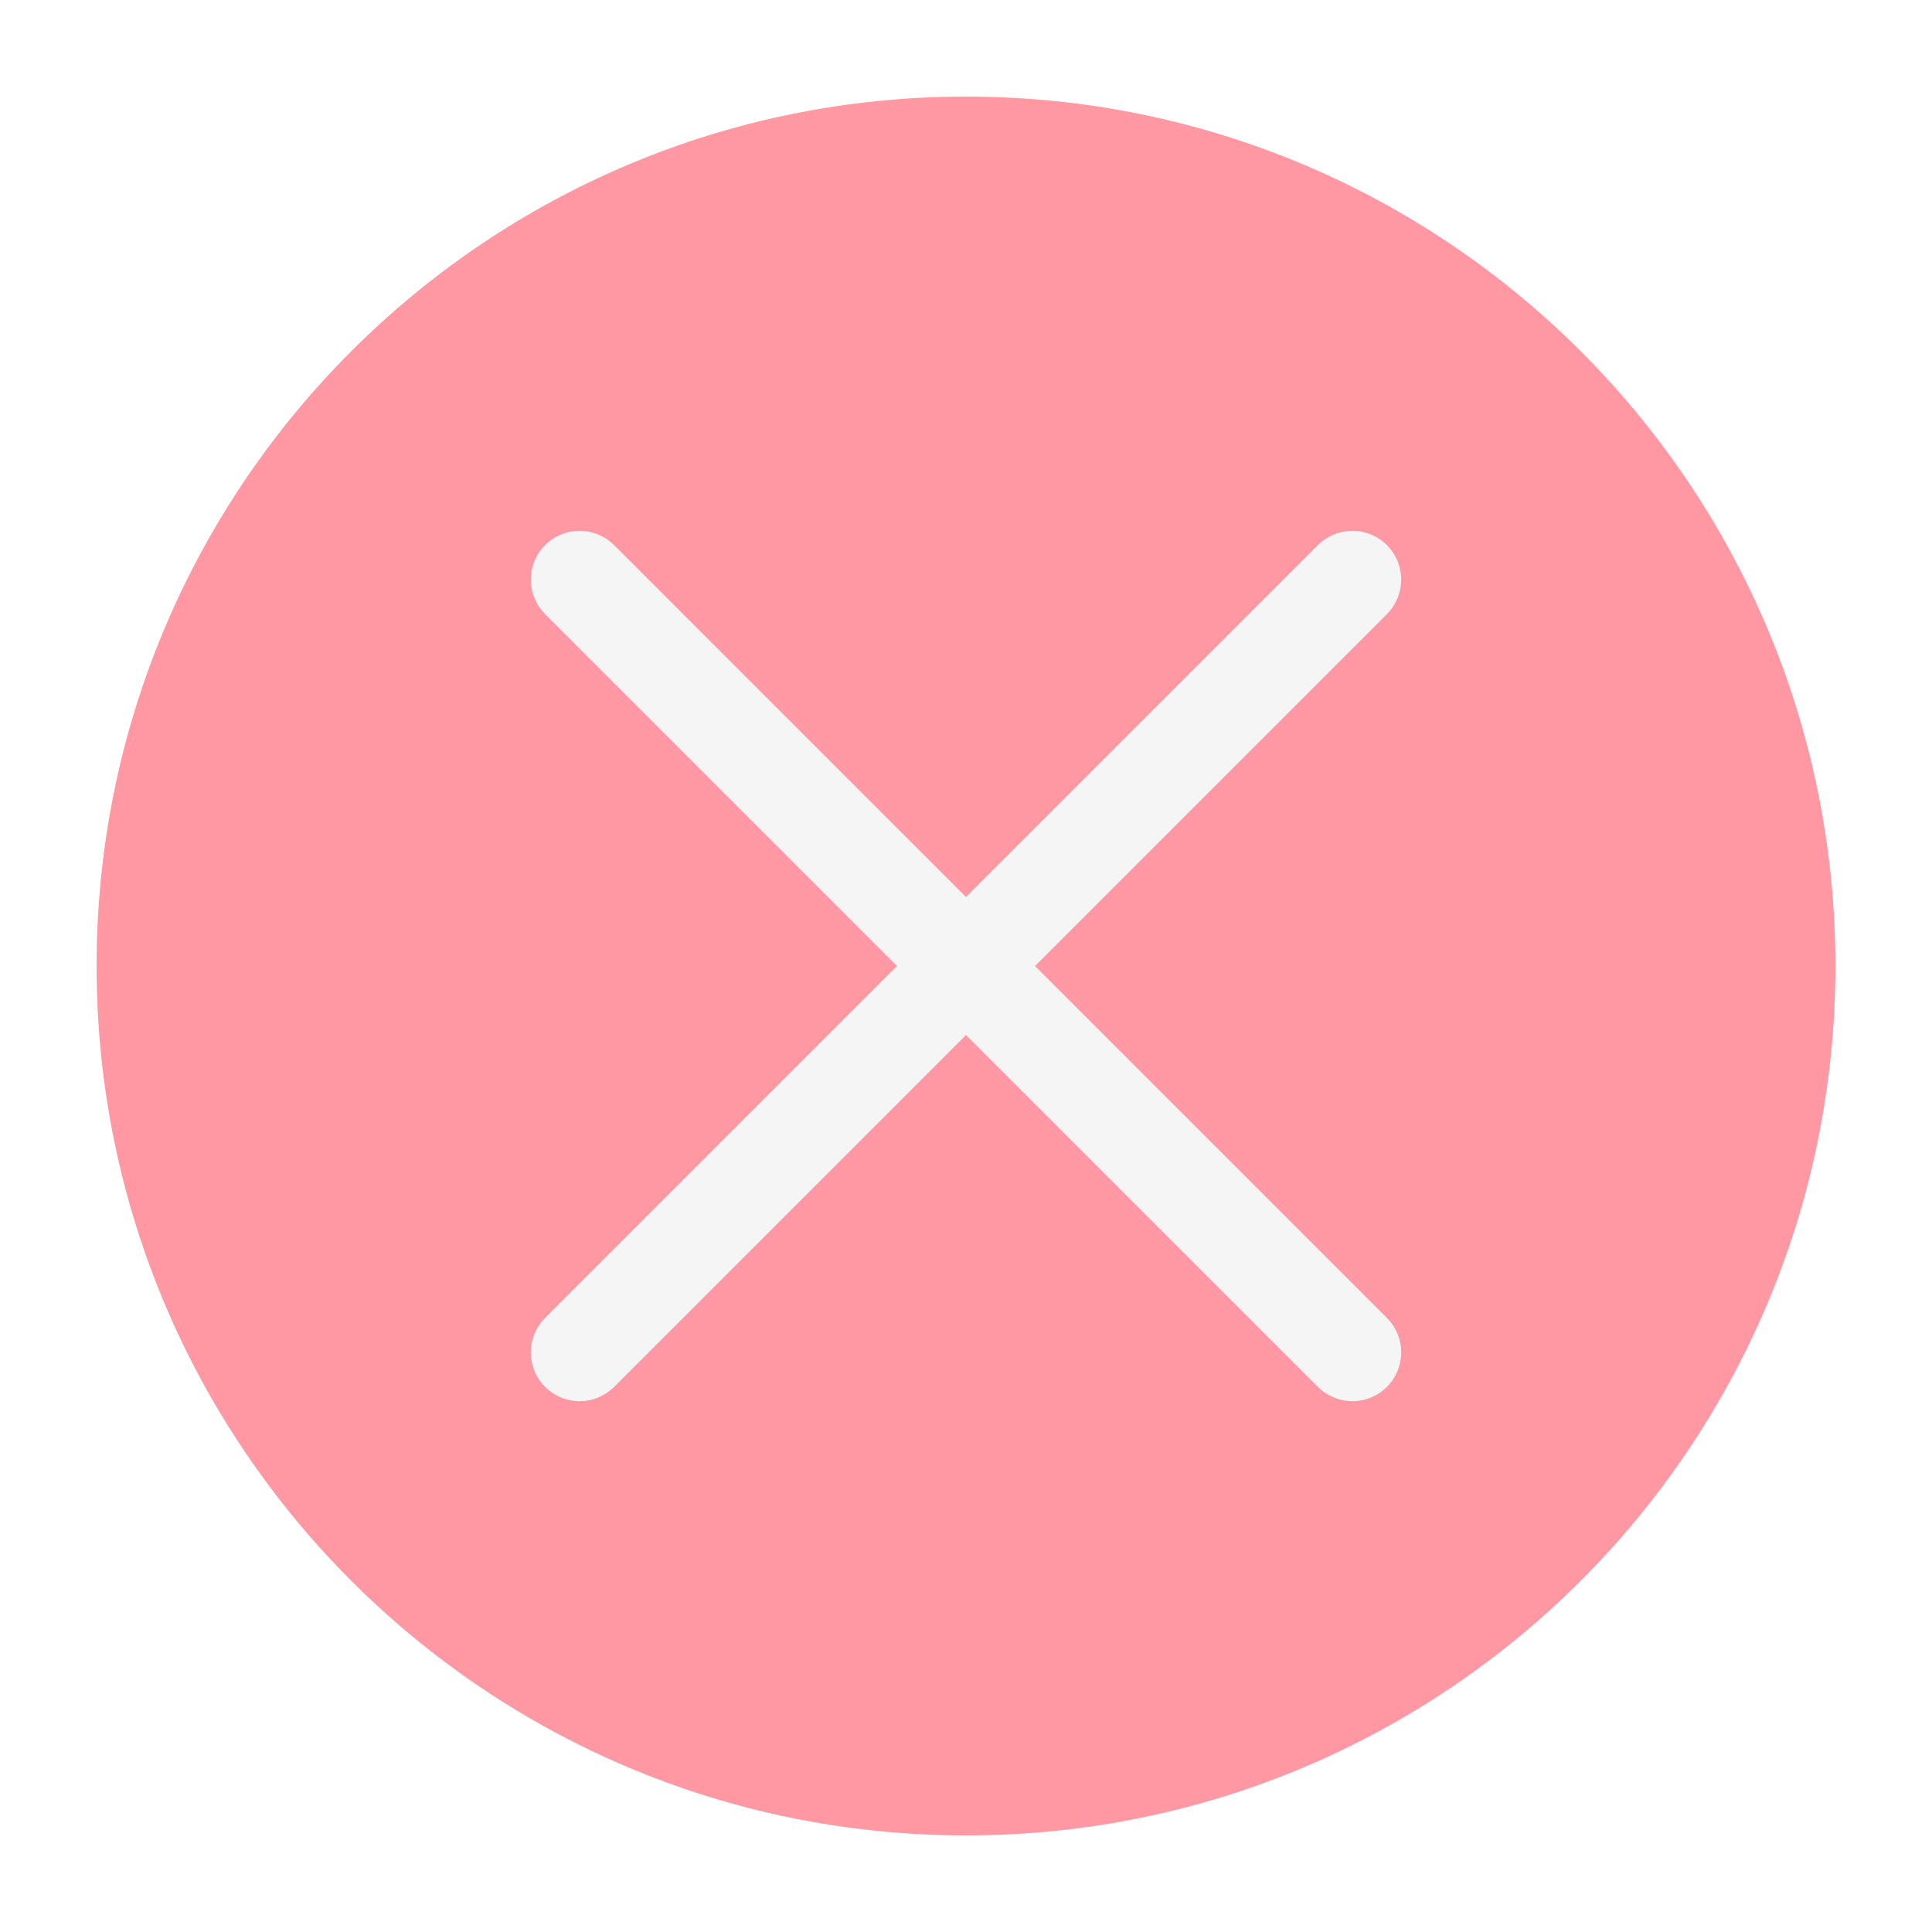
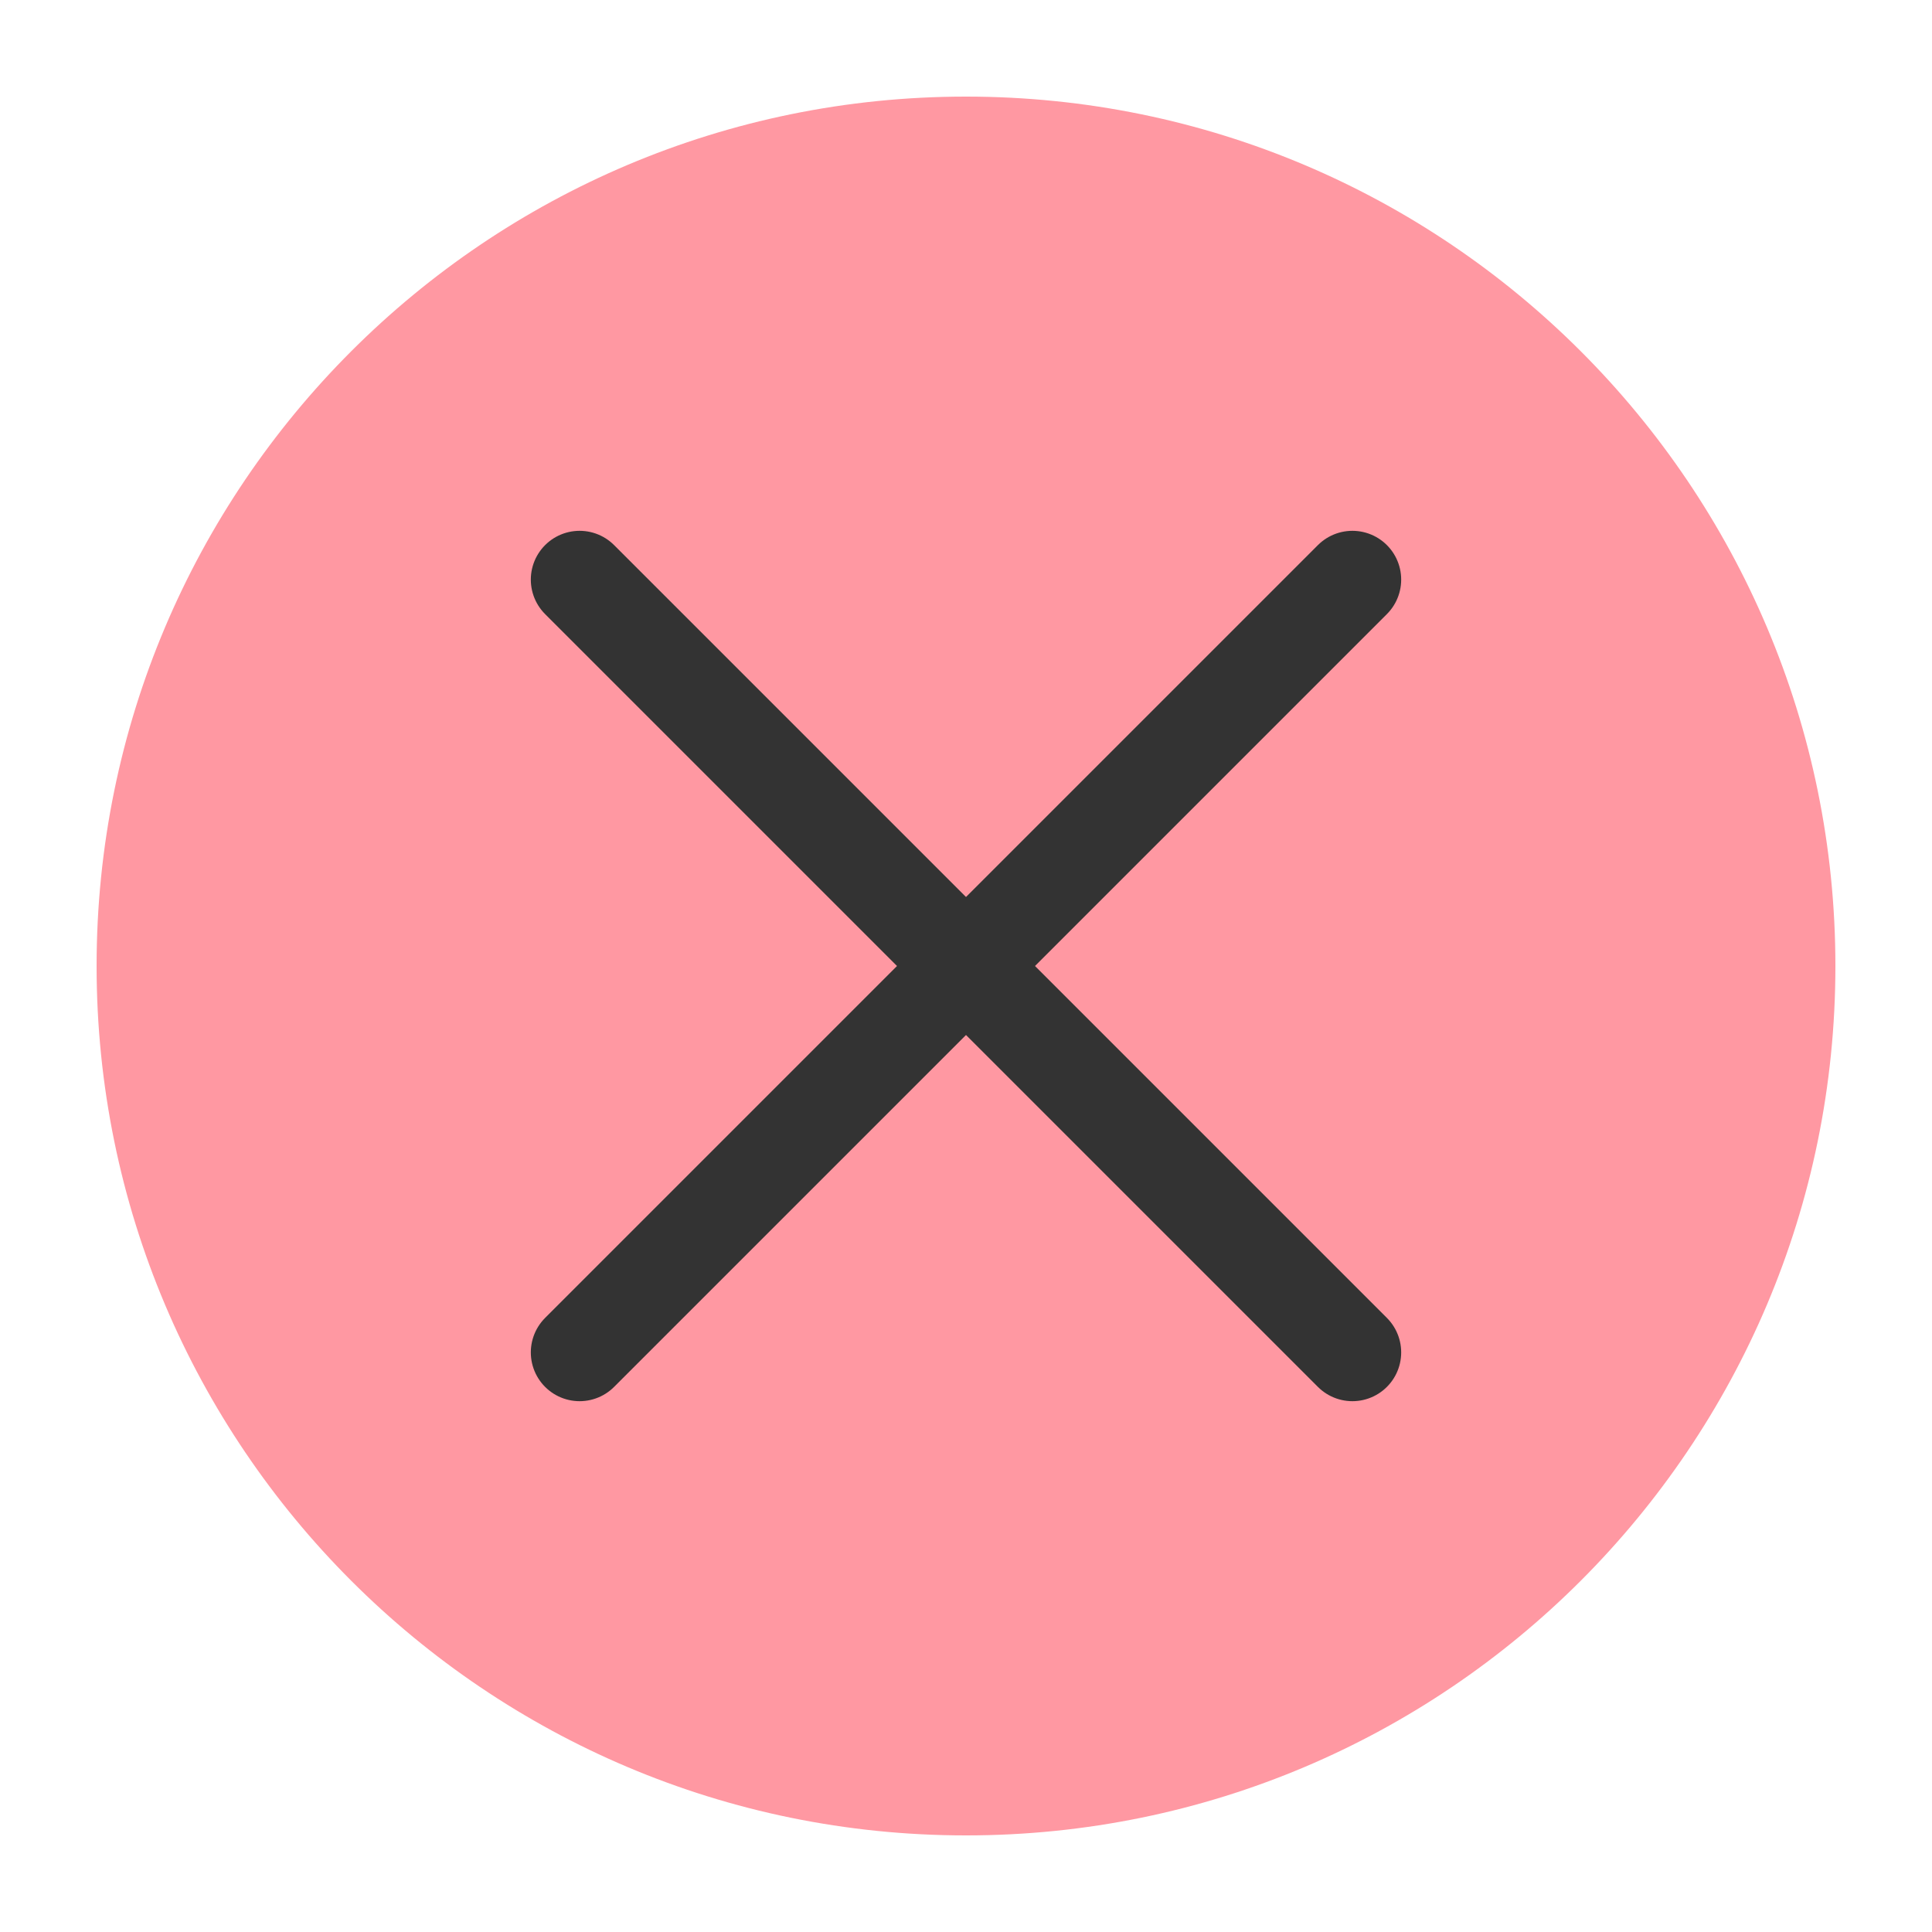
<svg xmlns="http://www.w3.org/2000/svg" viewBox="0 0 50 50" version="1.2" baseProfile="tiny">
  <defs>
</defs>
  <g fill="none" stroke="black" stroke-width="1" fill-rule="evenodd" stroke-linecap="square" stroke-linejoin="bevel">
    <g fill="#ff98a2" fill-opacity="1" stroke="none" transform="matrix(2.5,0,0,2.5,2.5,2.5)" font-family="Segoe UI" font-size="12.5" font-weight="400" font-style="normal">
      <circle cx="9" cy="9" r="9" />
    </g>
-     <g fill="none" stroke="#f5f5f5" stroke-opacity="1" stroke-width="1.01" stroke-linecap="round" stroke-linejoin="miter" stroke-miterlimit="2" transform="matrix(2.5,0,0,2.5,2.5,2.5)" font-family="Segoe UI" font-size="12.5" font-weight="400" font-style="normal">
+     <g fill="none" stroke="#333333" stroke-opacity="1" stroke-width="1.01" stroke-linecap="round" stroke-linejoin="miter" stroke-miterlimit="2" transform="matrix(2.5,0,0,2.5,2.5,2.5)" font-family="Segoe UI" font-size="12.5" font-weight="400" font-style="normal">
      <polyline fill="none" vector-effect="none" points="5,5 13,13 " />
      <polyline fill="none" vector-effect="none" points="13,5 5,13 " />
    </g>
    <g fill="none" stroke="#000000" stroke-opacity="1" stroke-width="1" stroke-linecap="square" stroke-linejoin="bevel" transform="matrix(1,0,0,1,0,0)" font-family="Segoe UI" font-size="12.5" font-weight="400" font-style="normal">
</g>
  </g>
</svg>
